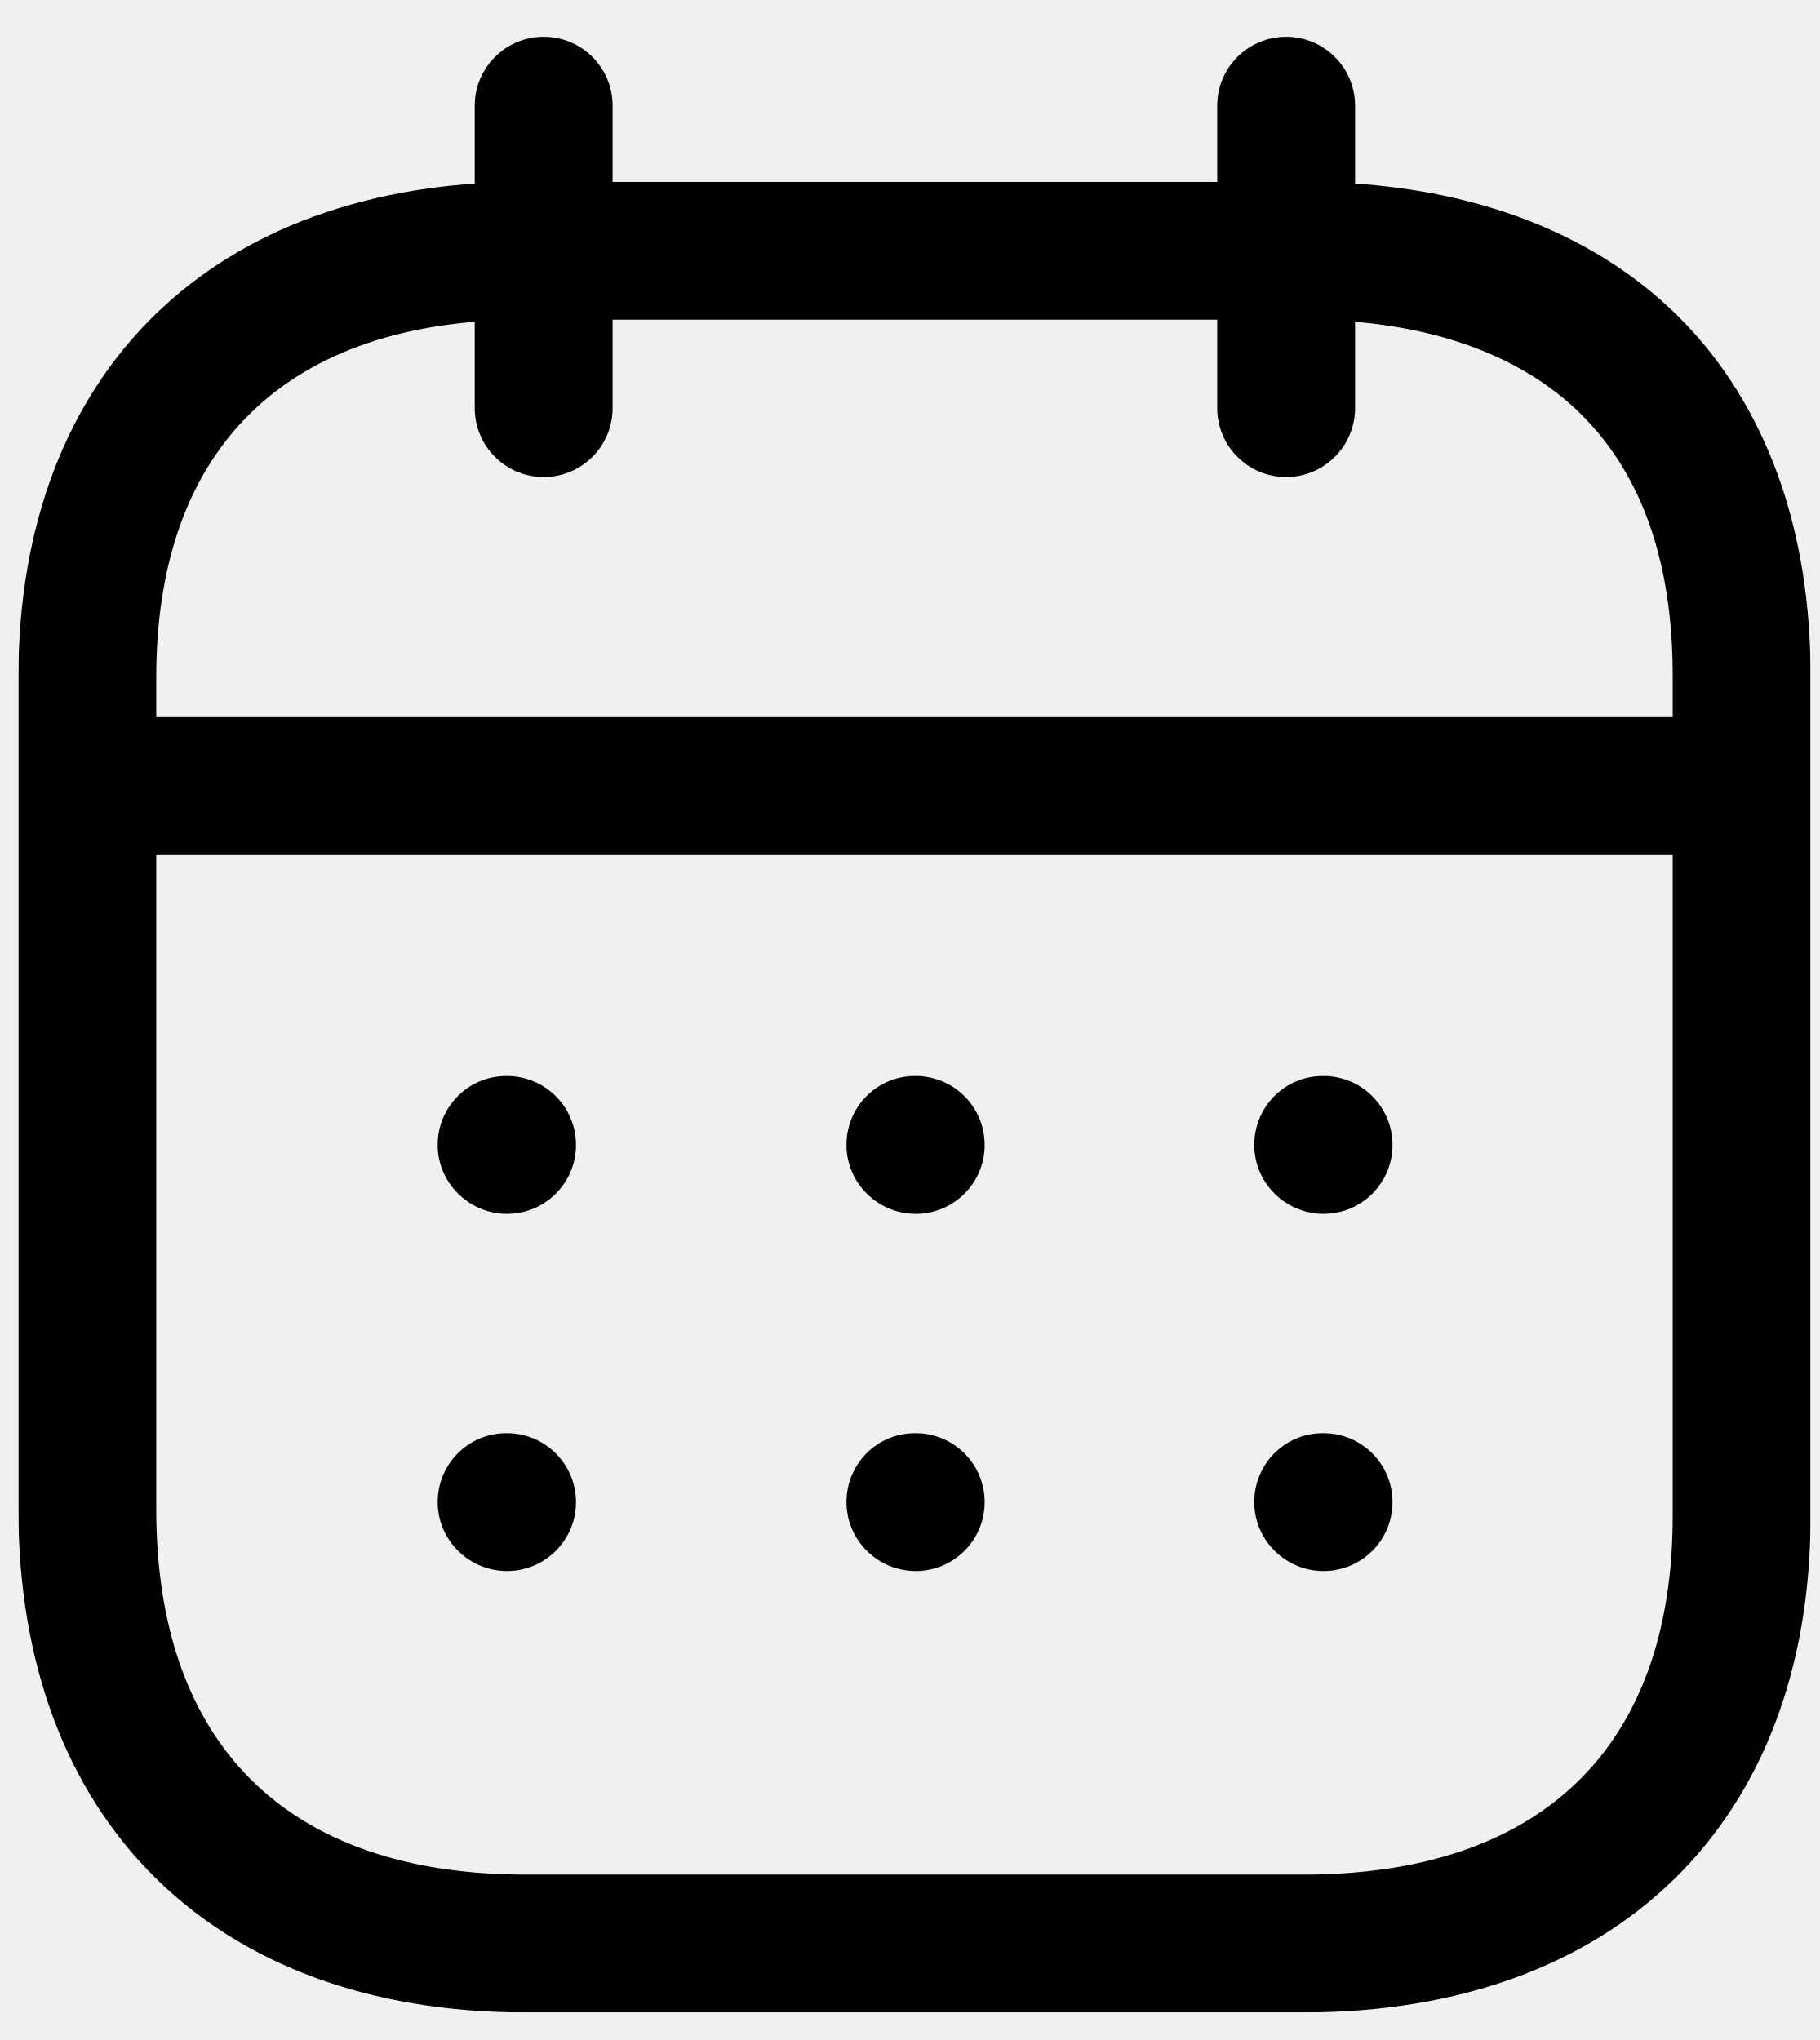
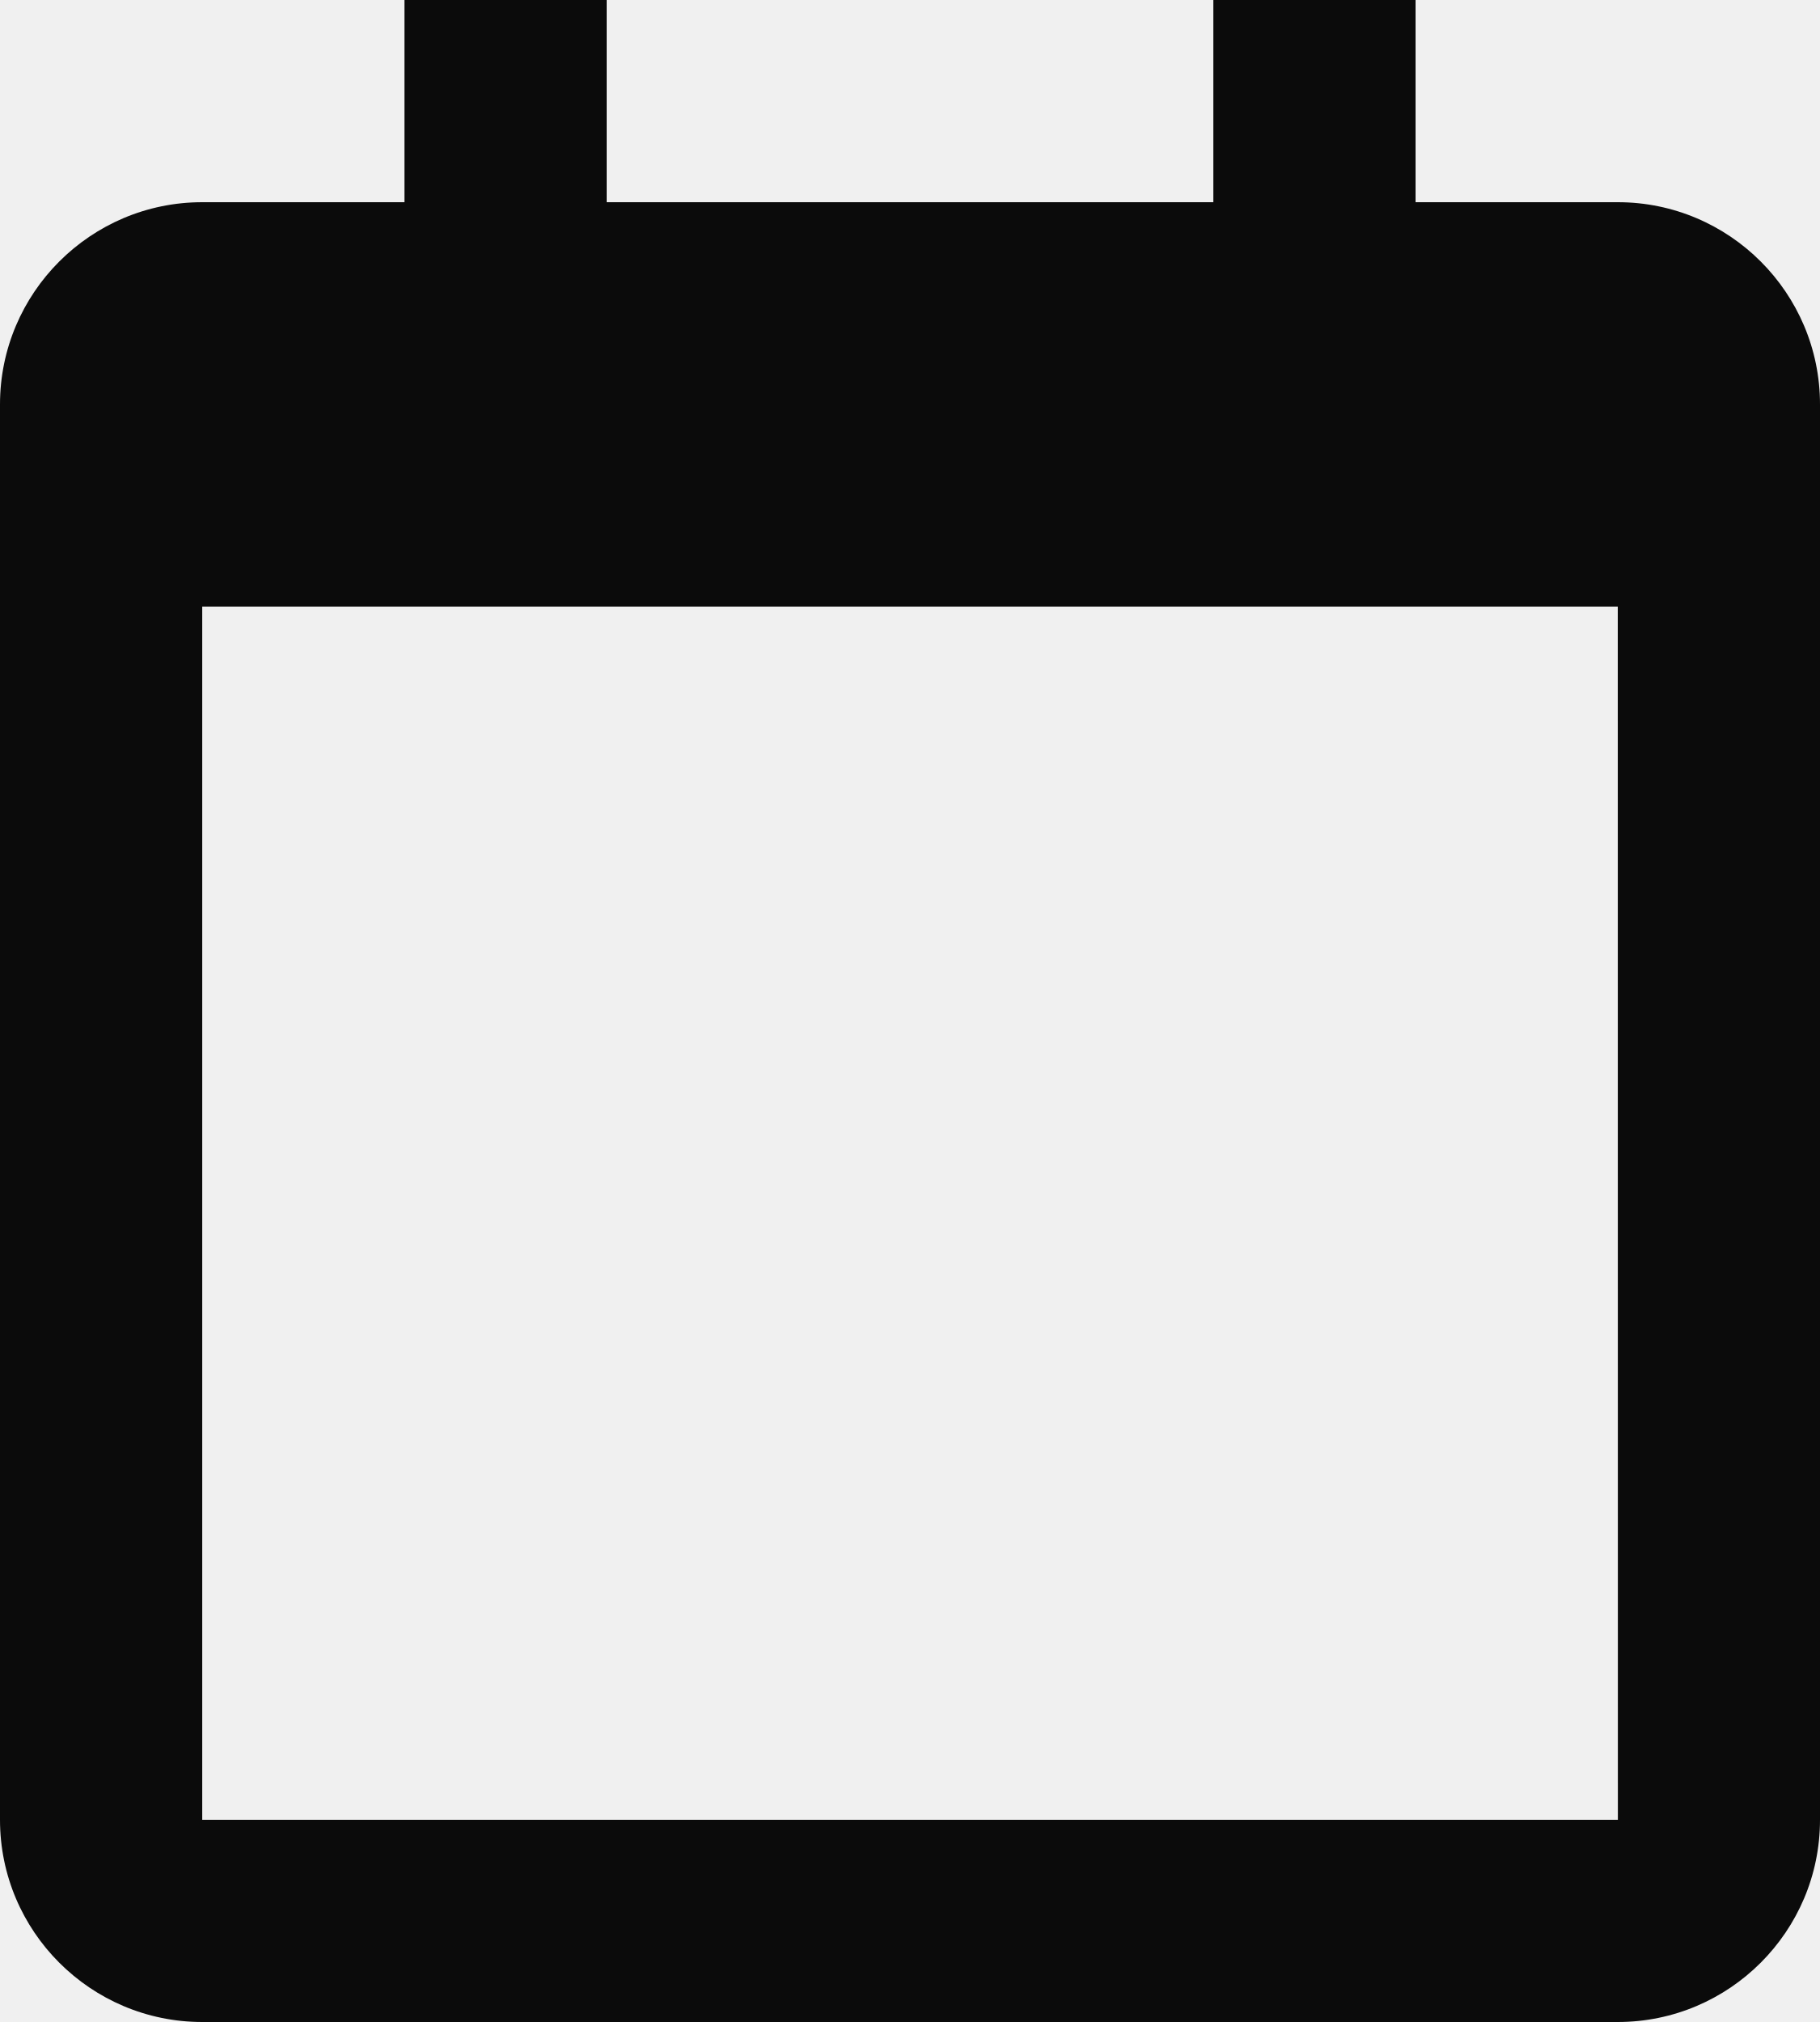
- <svg xmlns="http://www.w3.org/2000/svg" width="33" height="37" viewBox="0 0 33 37" fill="none">
-   <path fill-rule="evenodd" clip-rule="evenodd" d="M31.444 15.507H1.738C1.048 15.507 0.488 14.947 0.488 14.257C0.488 13.567 1.048 13.007 1.738 13.007H31.444C32.134 13.007 32.694 13.567 32.694 14.257C32.694 14.947 32.134 15.507 31.444 15.507Z" fill="black" />
-   <path fill-rule="evenodd" clip-rule="evenodd" d="M24.002 22.016C23.312 22.016 22.745 21.456 22.745 20.766C22.745 20.076 23.297 19.516 23.987 19.516H24.002C24.692 19.516 25.252 20.076 25.252 20.766C25.252 21.456 24.692 22.016 24.002 22.016Z" fill="black" />
-   <path fill-rule="evenodd" clip-rule="evenodd" d="M16.606 22.016C15.916 22.016 15.35 21.456 15.35 20.766C15.35 20.076 15.901 19.516 16.591 19.516H16.606C17.296 19.516 17.856 20.076 17.856 20.766C17.856 21.456 17.296 22.016 16.606 22.016Z" fill="black" />
-   <path fill-rule="evenodd" clip-rule="evenodd" d="M9.195 22.016C8.505 22.016 7.937 21.456 7.937 20.766C7.937 20.076 8.49 19.516 9.18 19.516H9.195C9.885 19.516 10.445 20.076 10.445 20.766C10.445 21.456 9.885 22.016 9.195 22.016Z" fill="black" />
-   <path fill-rule="evenodd" clip-rule="evenodd" d="M24.002 28.494C23.312 28.494 22.745 27.934 22.745 27.244C22.745 26.554 23.297 25.994 23.987 25.994H24.002C24.692 25.994 25.252 26.554 25.252 27.244C25.252 27.934 24.692 28.494 24.002 28.494Z" fill="black" />
-   <path fill-rule="evenodd" clip-rule="evenodd" d="M16.606 28.494C15.916 28.494 15.35 27.934 15.35 27.244C15.35 26.554 15.901 25.994 16.591 25.994H16.606C17.296 25.994 17.856 26.554 17.856 27.244C17.856 27.934 17.296 28.494 16.606 28.494Z" fill="black" />
-   <path fill-rule="evenodd" clip-rule="evenodd" d="M9.195 28.494C8.505 28.494 7.937 27.934 7.937 27.244C7.937 26.554 8.49 25.994 9.18 25.994H9.195C9.885 25.994 10.445 26.554 10.445 27.244C10.445 27.934 9.885 28.494 9.195 28.494Z" fill="black" />
-   <path fill-rule="evenodd" clip-rule="evenodd" d="M23.323 8.652C22.633 8.652 22.073 8.092 22.073 7.402V1.917C22.073 1.227 22.633 0.667 23.323 0.667C24.012 0.667 24.573 1.227 24.573 1.917V7.402C24.573 8.092 24.012 8.652 23.323 8.652Z" fill="black" />
-   <path fill-rule="evenodd" clip-rule="evenodd" d="M9.859 8.652C9.169 8.652 8.609 8.092 8.609 7.402V1.917C8.609 1.227 9.169 0.667 9.859 0.667C10.549 0.667 11.109 1.227 11.109 1.917V7.402C11.109 8.092 10.549 8.652 9.859 8.652Z" fill="black" />
-   <mask id="mask0_172_370" style="mask-type:luminance" maskUnits="userSpaceOnUse" x="0" y="3" width="33" height="34">
-     <path fill-rule="evenodd" clip-rule="evenodd" d="M0.333 3.298H32.833V36.5H0.333V3.298Z" fill="white" />
-   </mask>
-   <g mask="url(#mask0_172_370)">
-     <path fill-rule="evenodd" clip-rule="evenodd" d="M9.535 5.798C5.213 5.798 2.833 8.103 2.833 12.289V27.37C2.833 31.647 5.213 34 9.535 34H23.632C27.953 34 30.333 31.69 30.333 27.497V12.289C30.34 10.23 29.787 8.63 28.688 7.53C27.558 6.397 25.817 5.798 23.647 5.798H9.535ZM23.632 36.5H9.535C3.86 36.5 0.333 33.002 0.333 27.37V12.289C0.333 6.742 3.86 3.298 9.535 3.298H23.647C26.495 3.298 28.85 4.152 30.458 5.763C32.02 7.332 32.842 9.587 32.833 12.292V27.497C32.833 33.05 29.307 36.5 23.632 36.5Z" fill="black" />
-   </g>
+ <svg xmlns="http://www.w3.org/2000/svg" width="18" height="20" viewBox="0 0 18 20" fill="none">
+   <path d="M2 20H16C17.103 20 18 19.103 18 18V4C18 2.897 17.103 2 16 2H14V0H12V2H6V0H4V2H2C0.897 2 0 2.897 0 4V18C0 19.103 0.897 20 2 20ZM16 6L16.001 18H2V6H16Z" fill="#0B0B0B" />
</svg>
